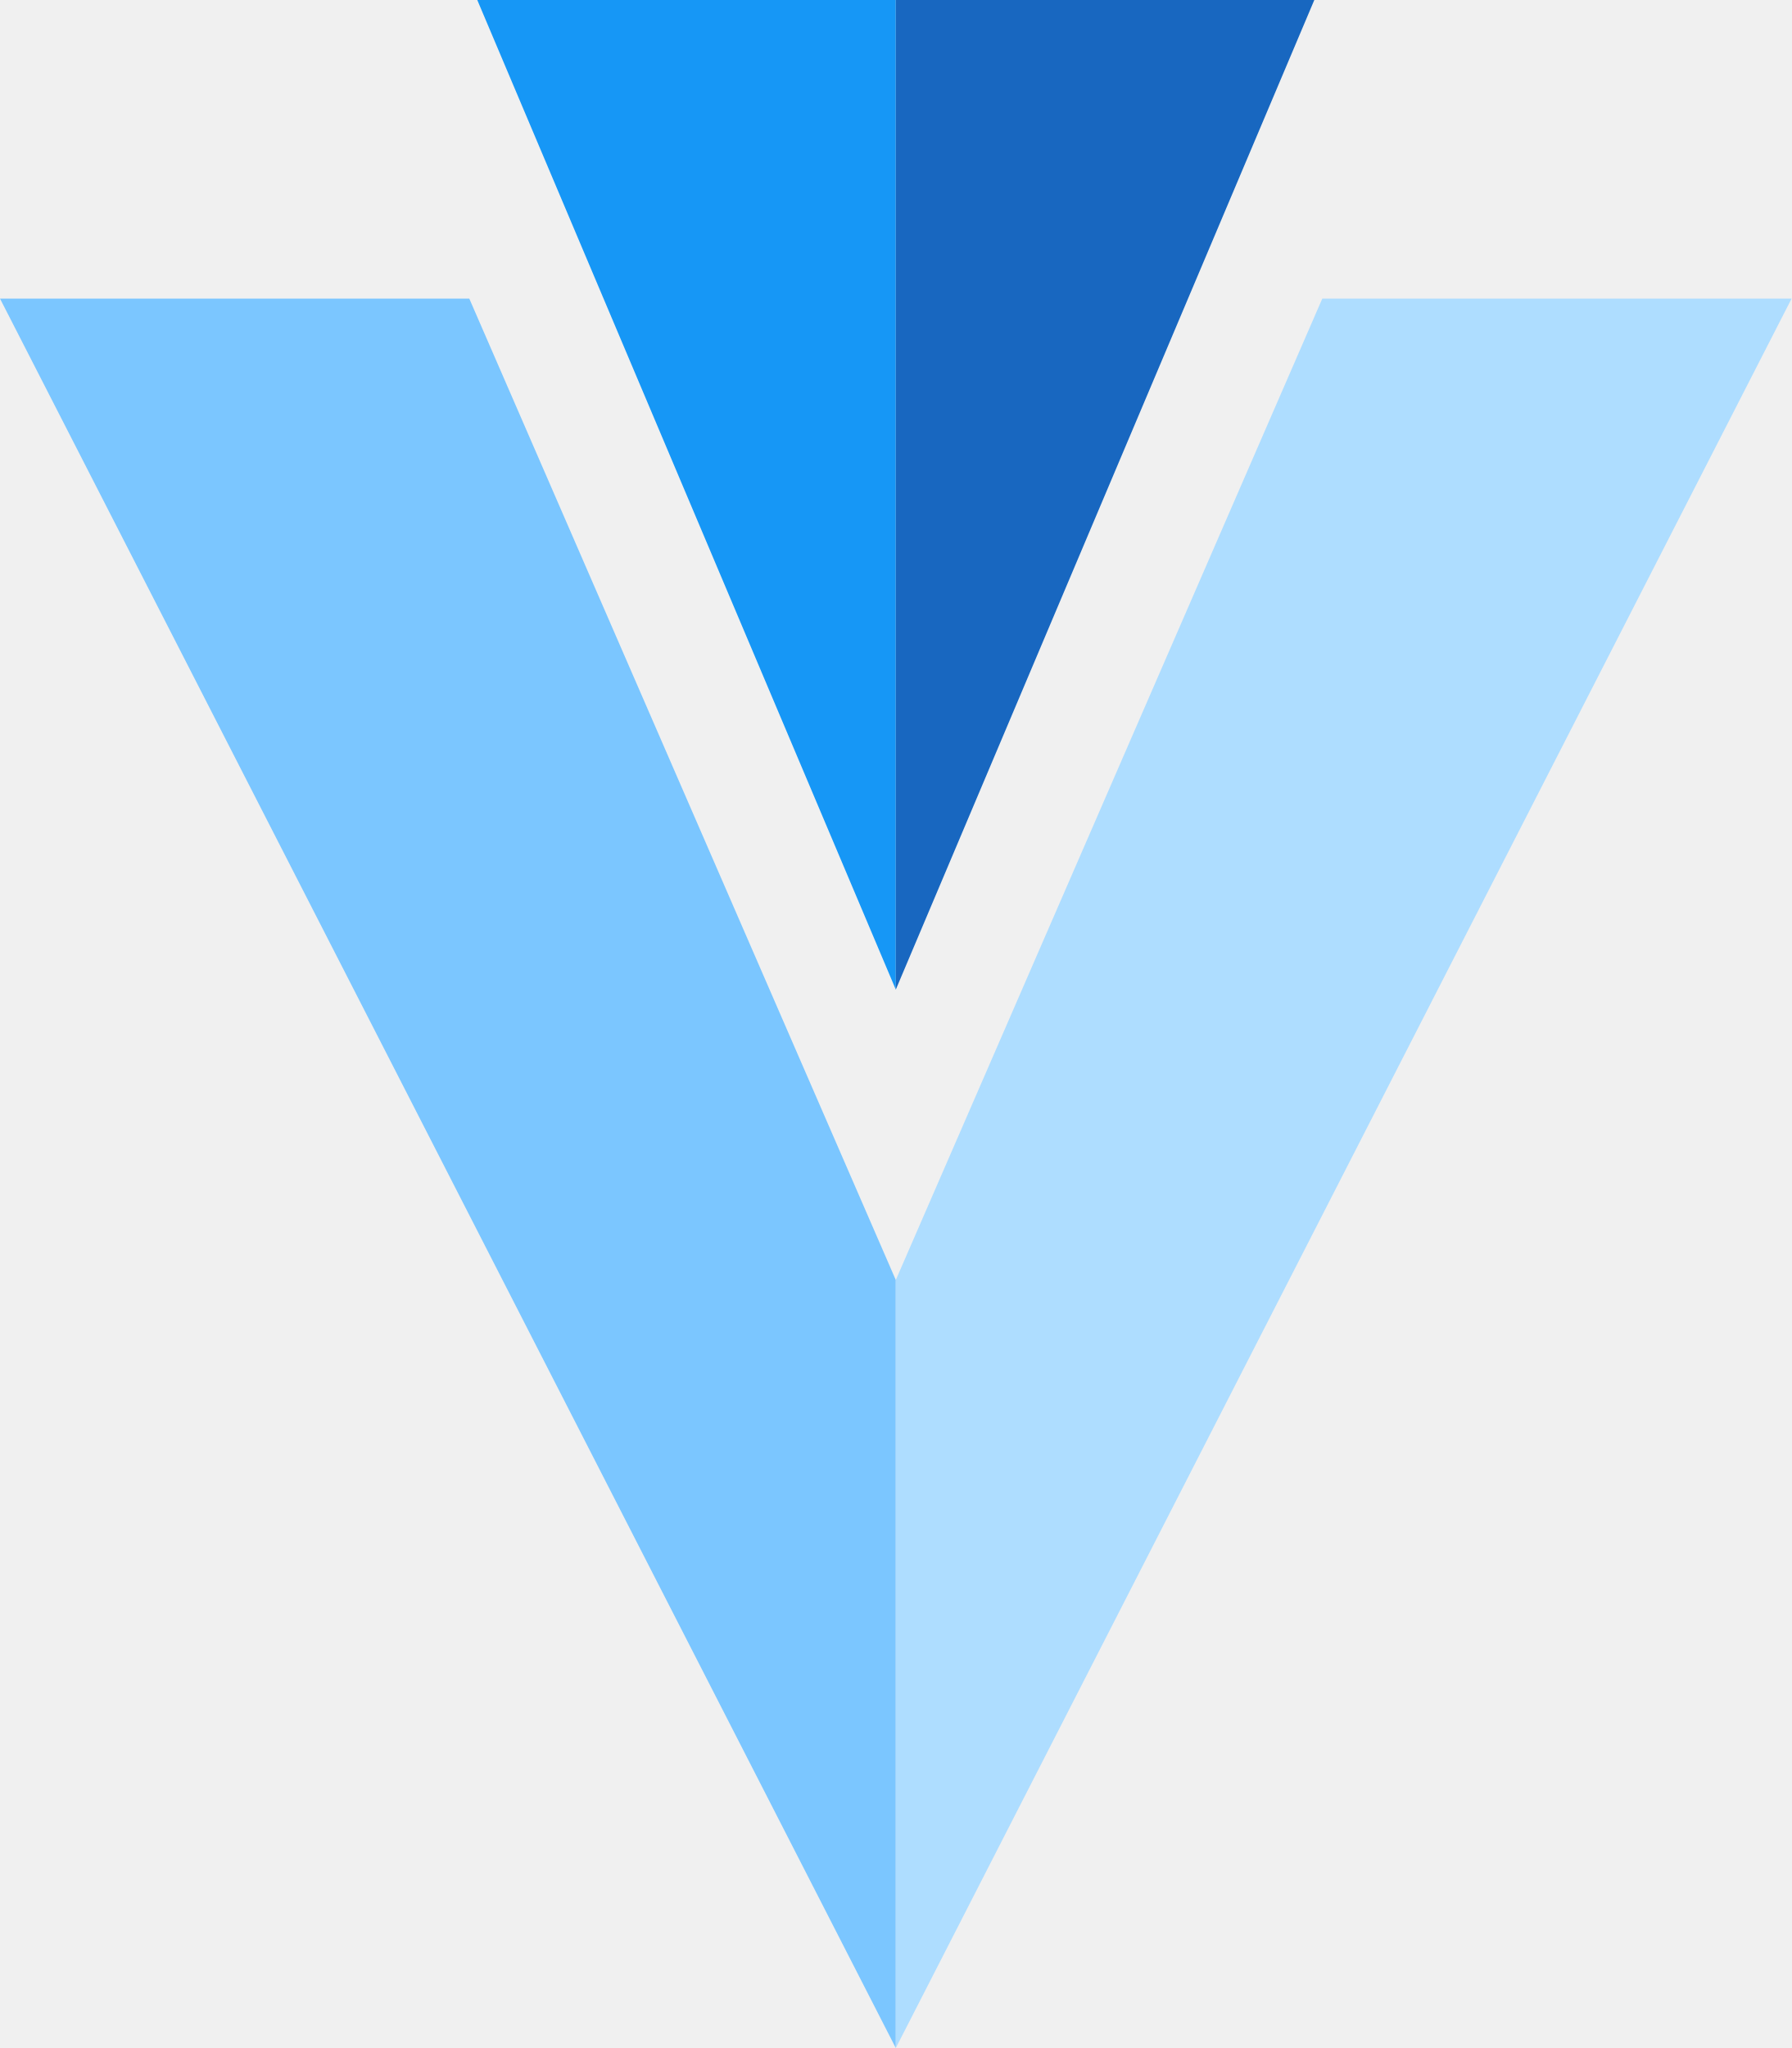
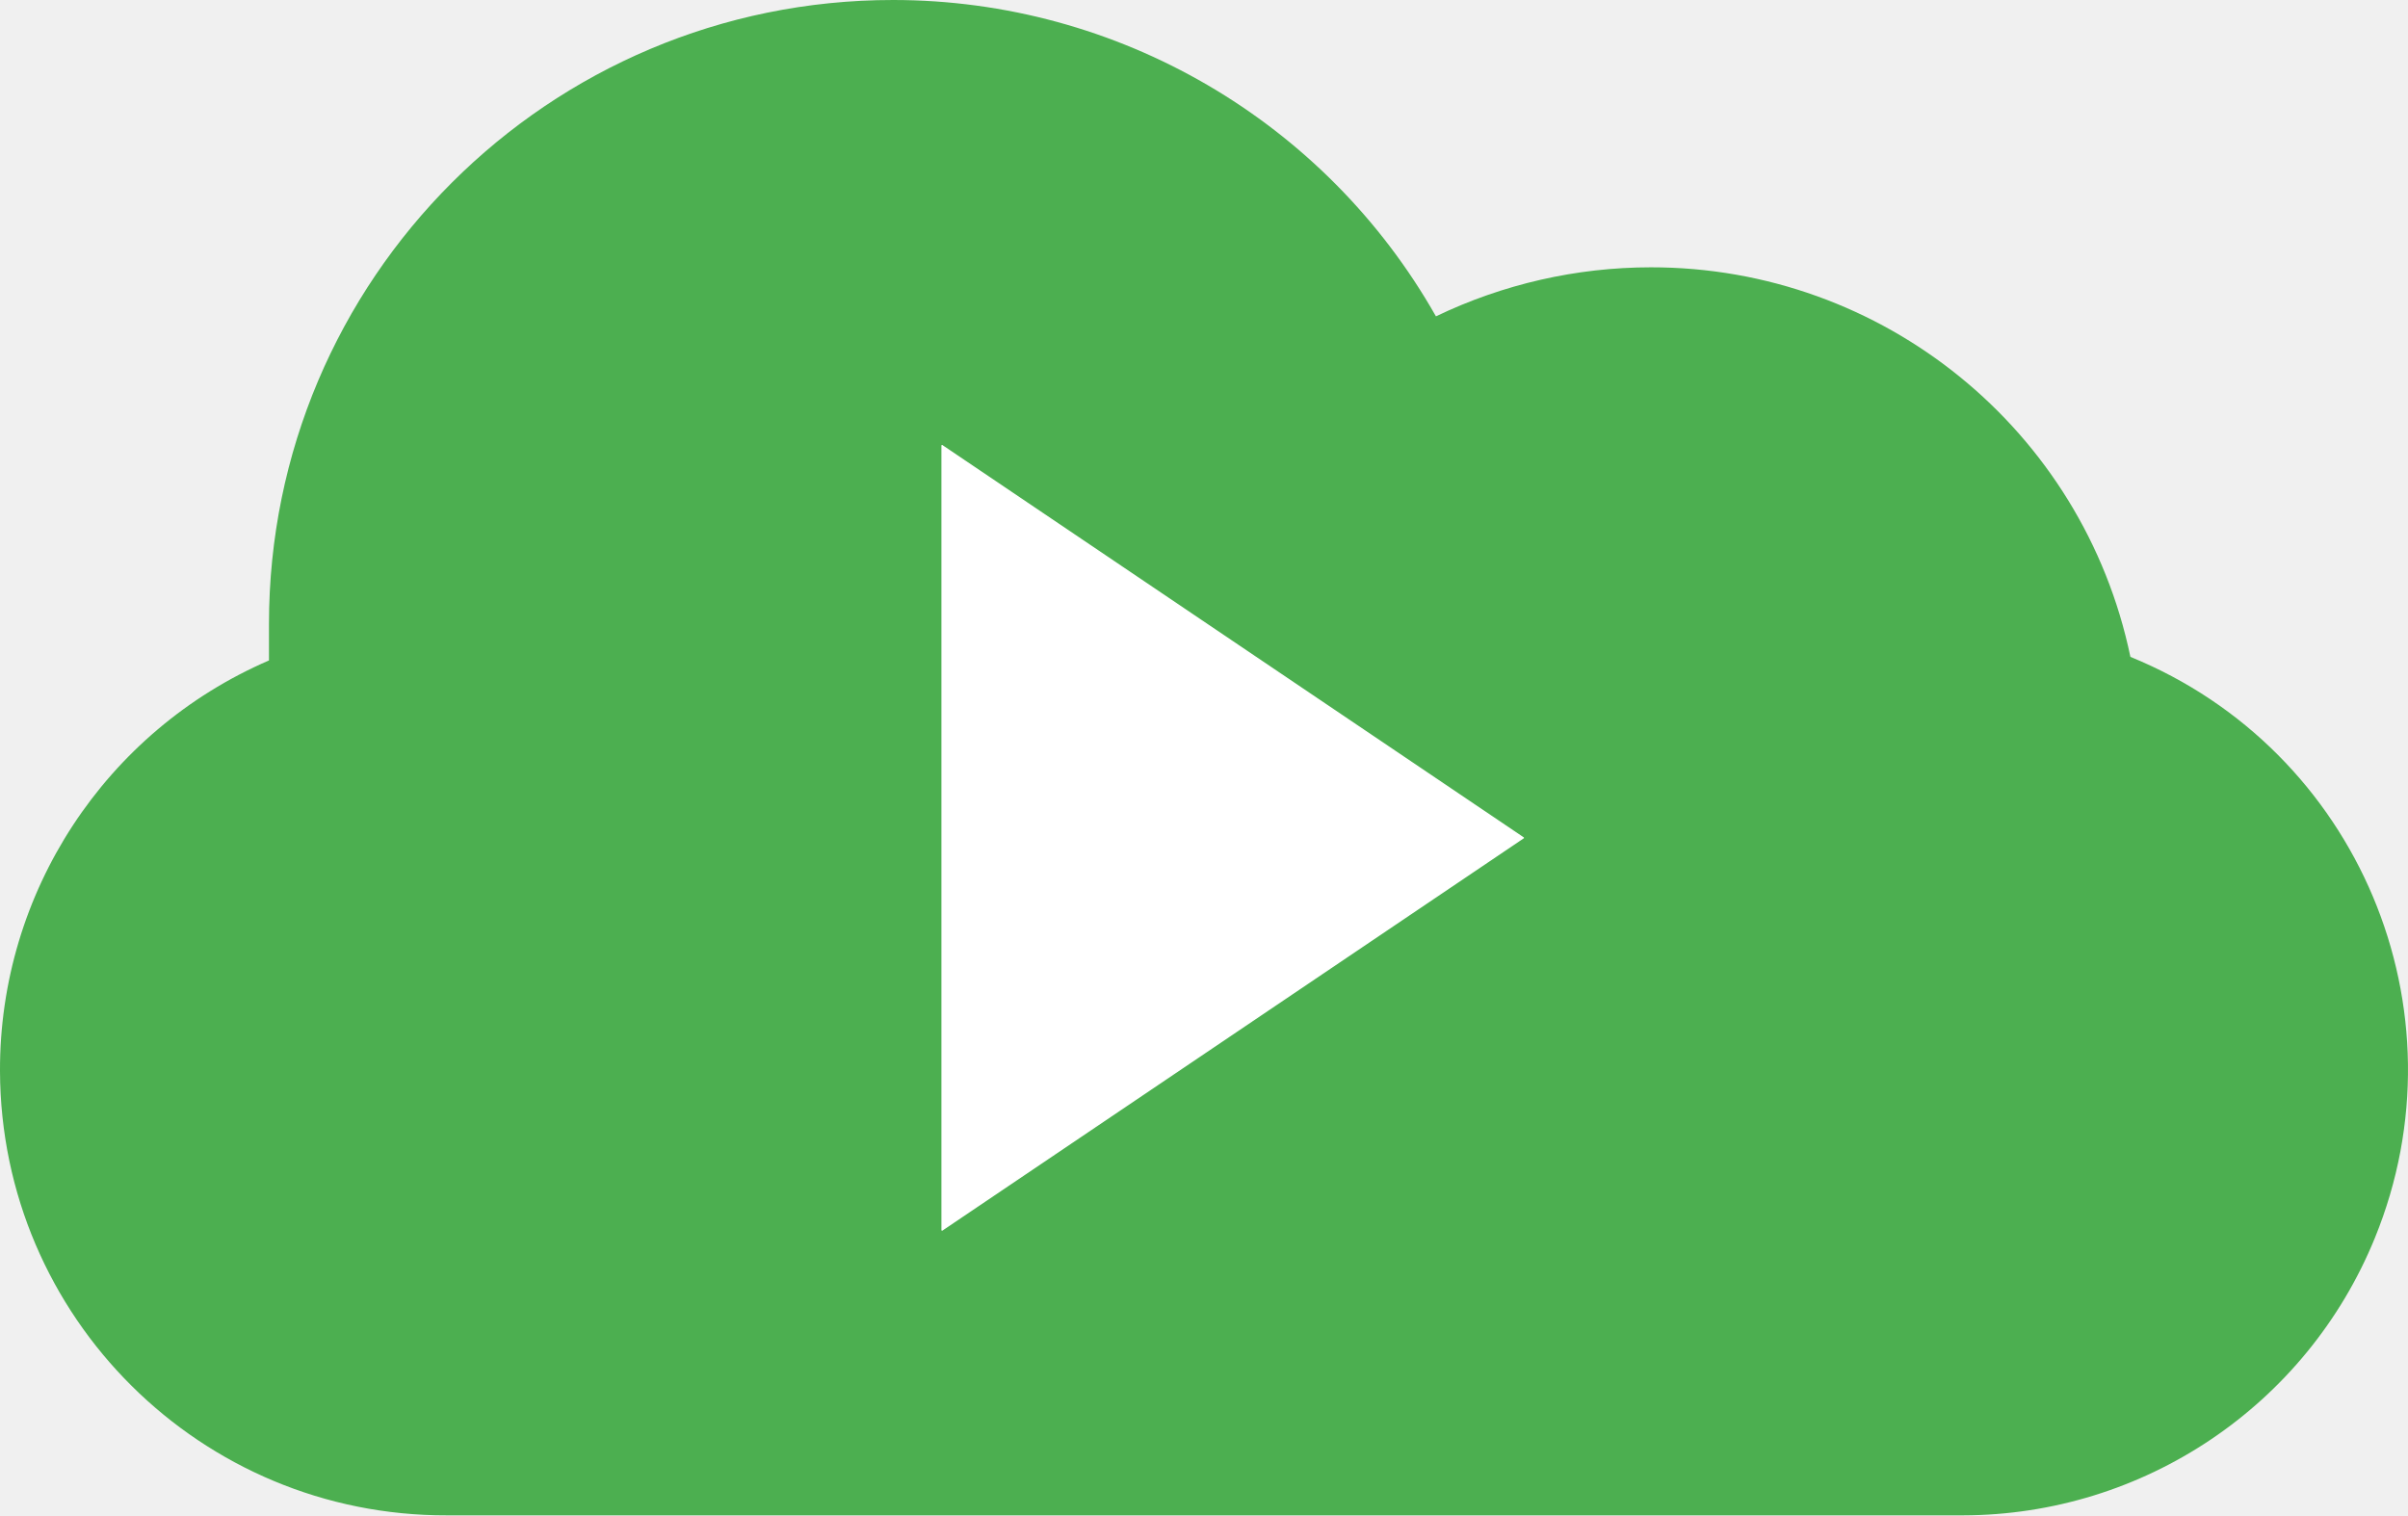
- <svg xmlns="http://www.w3.org/2000/svg" id="Layer_1" data-name="Layer 1" viewBox="0 0 87.5 100">
+ <svg xmlns="http://www.w3.org/2000/svg" viewBox="0 0 1900 1195.72">
  <defs>
-     <style>.cls-1{fill:#1697f6;}.cls-2{fill:#7bc6ff;}.cls-3{fill:#1867c0;}.cls-4{fill:#aeddff;}</style>
+     <style>.a{fill:#4caf50;}.b{fill:#fff;stroke:#fff;stroke-linejoin:round;}</style>
  </defs>
-   <polyline class="cls-1" points="43.75 0 23.31 0 43.75 48.32" />
-   <polygon class="cls-2" points="43.75 62.5 43.75 100 0 14.58 22.92 14.58 43.75 62.5" />
-   <polyline class="cls-3" points="43.75 0 64.19 0 43.75 48.32" />
-   <polygon class="cls-4" points="64.58 14.58 87.5 14.58 43.75 100 43.75 62.5 64.58 14.58" />
+   <path class="a" d="M1690.86,880.12c179.87,73.34,266.24,278.6,192.91,458.47a351.73,351.73,0,0,1-325.15,218.93H362.8c-194.24.66-352.25-156.26-352.91-350.5A351.69,351.69,0,0,1,222.12,882.94h0V854.1c0-271.94,220.55-492.35,492.49-492.3A492.4,492.4,0,0,1,1142.9,611.42a391.84,391.84,0,0,1,169.52-38.69A386.17,386.17,0,0,1,1690.86,880.12Z" transform="translate(-9.89 -361.8)" />
+   <polygon class="b" points="743.32 351.61 743.32 970.62 1201.95 661.12 743.32 351.61" />
</svg>
